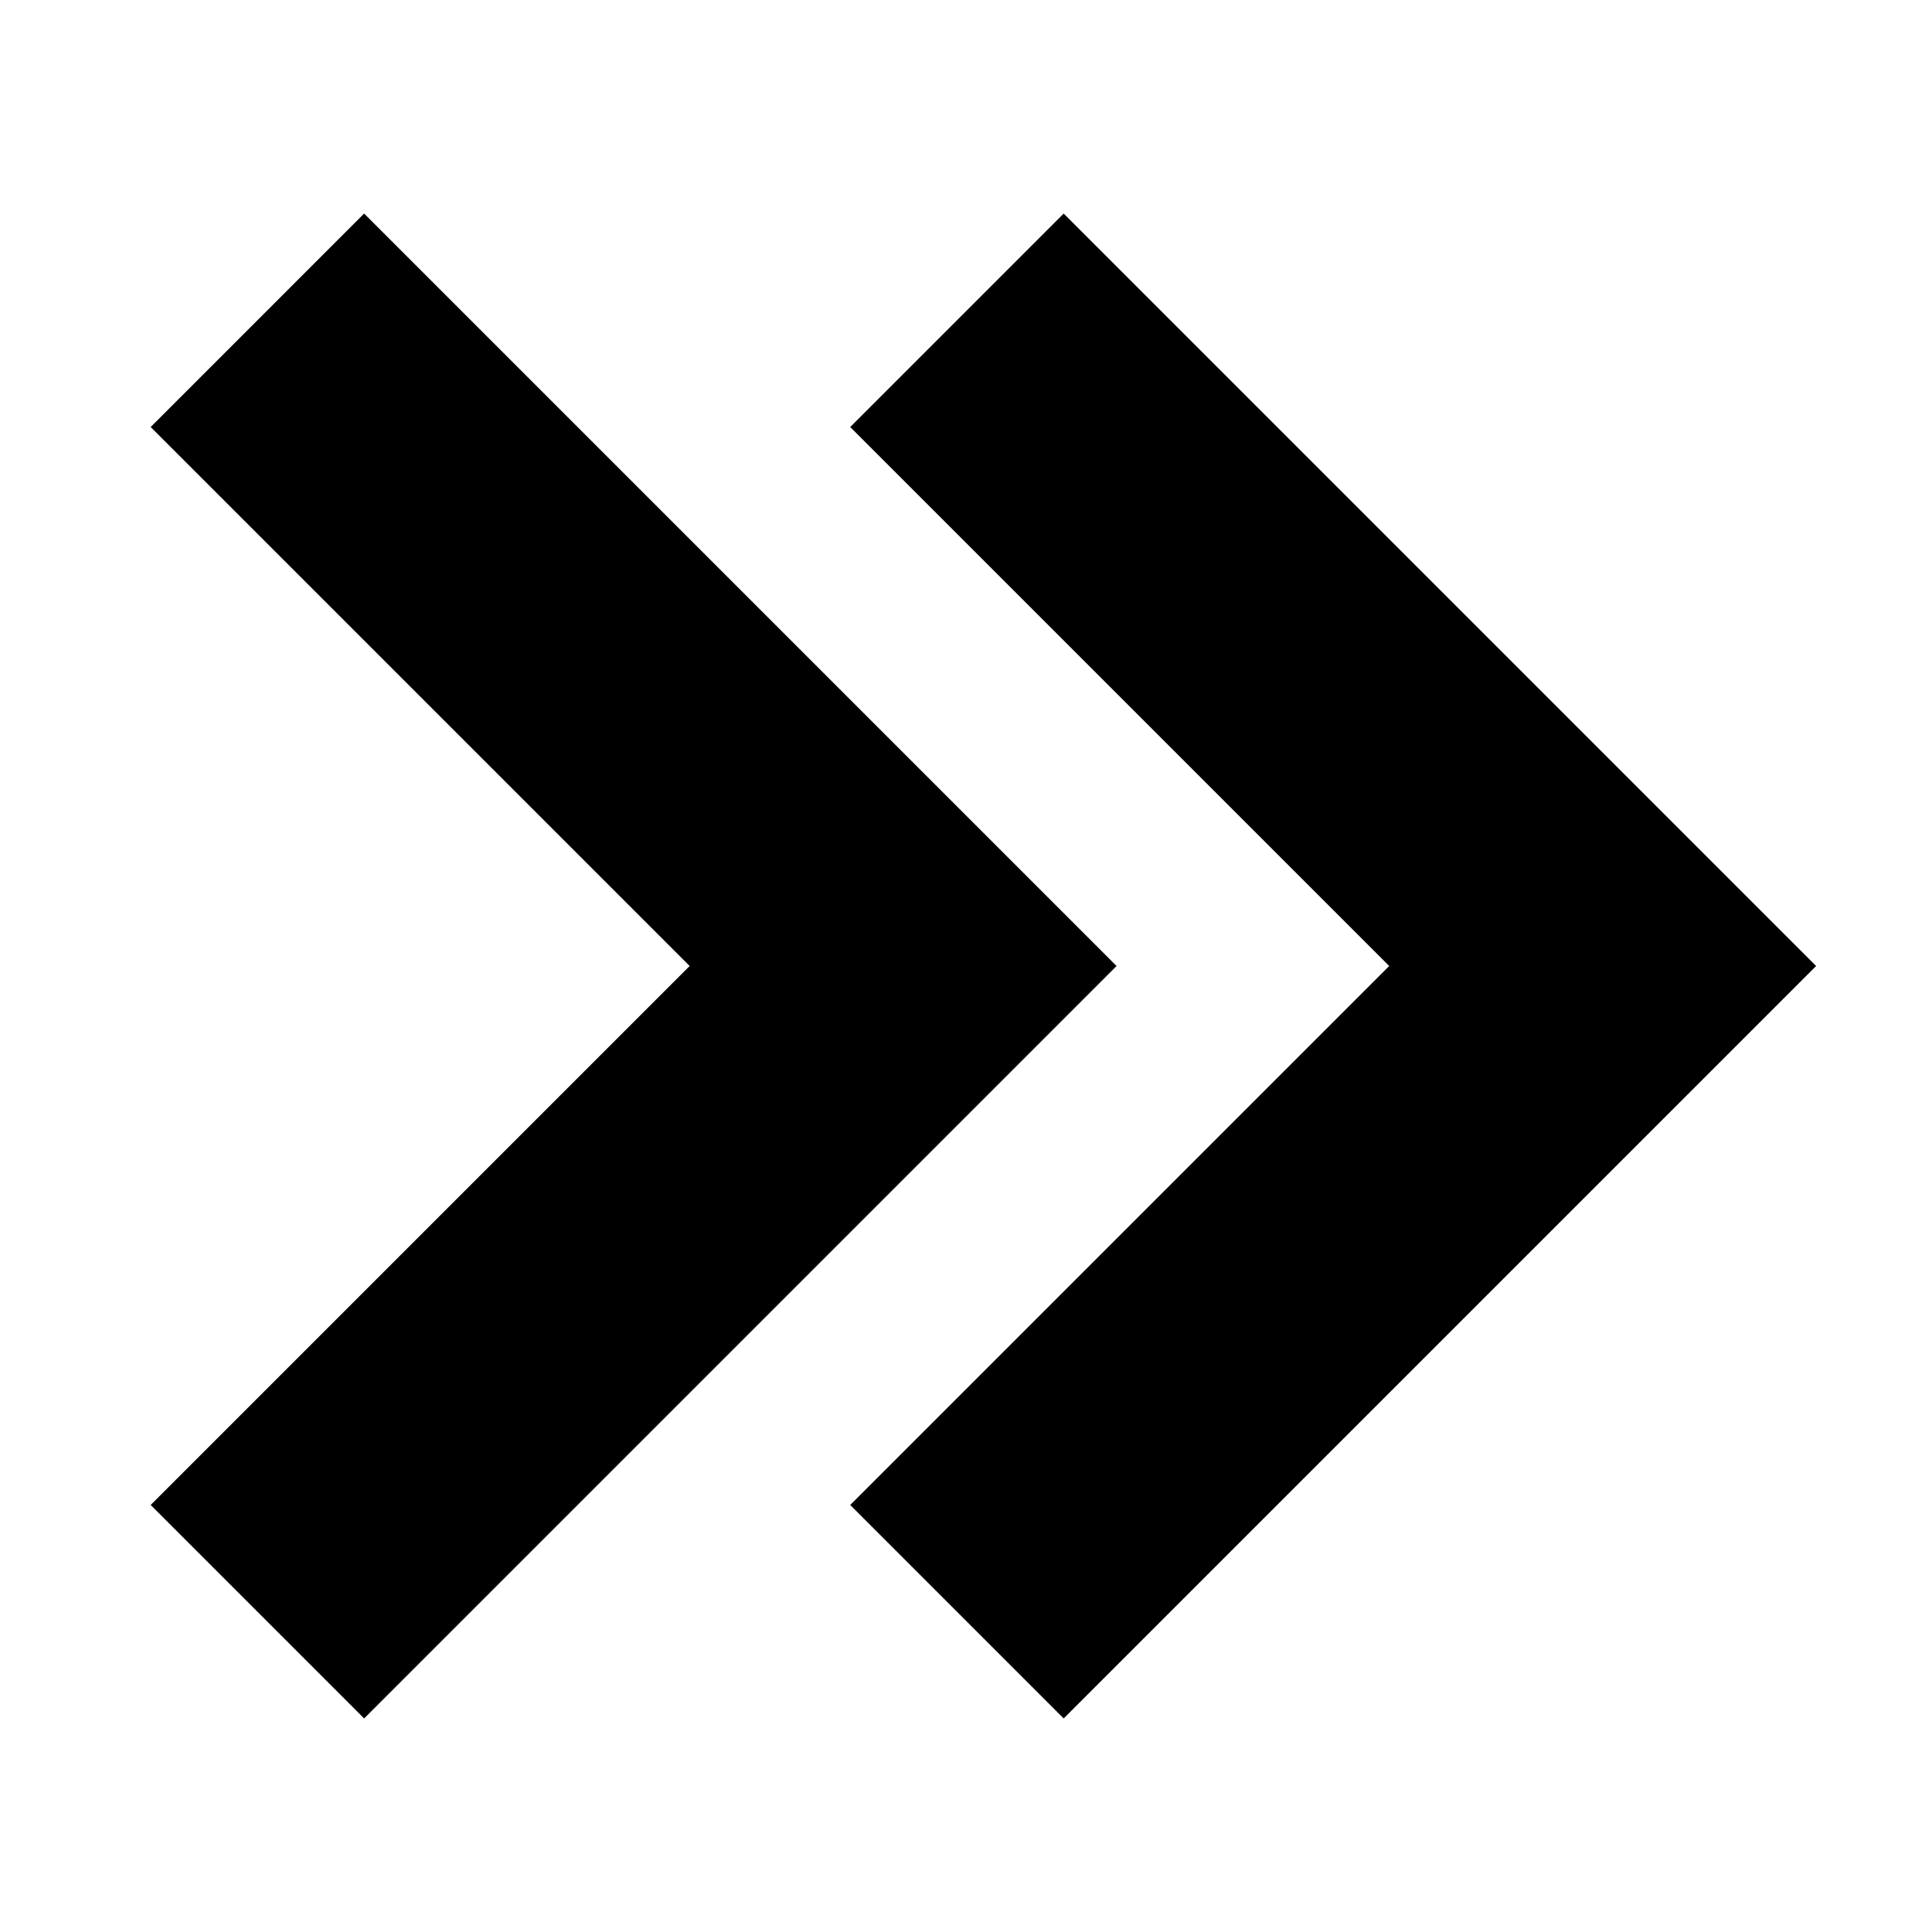
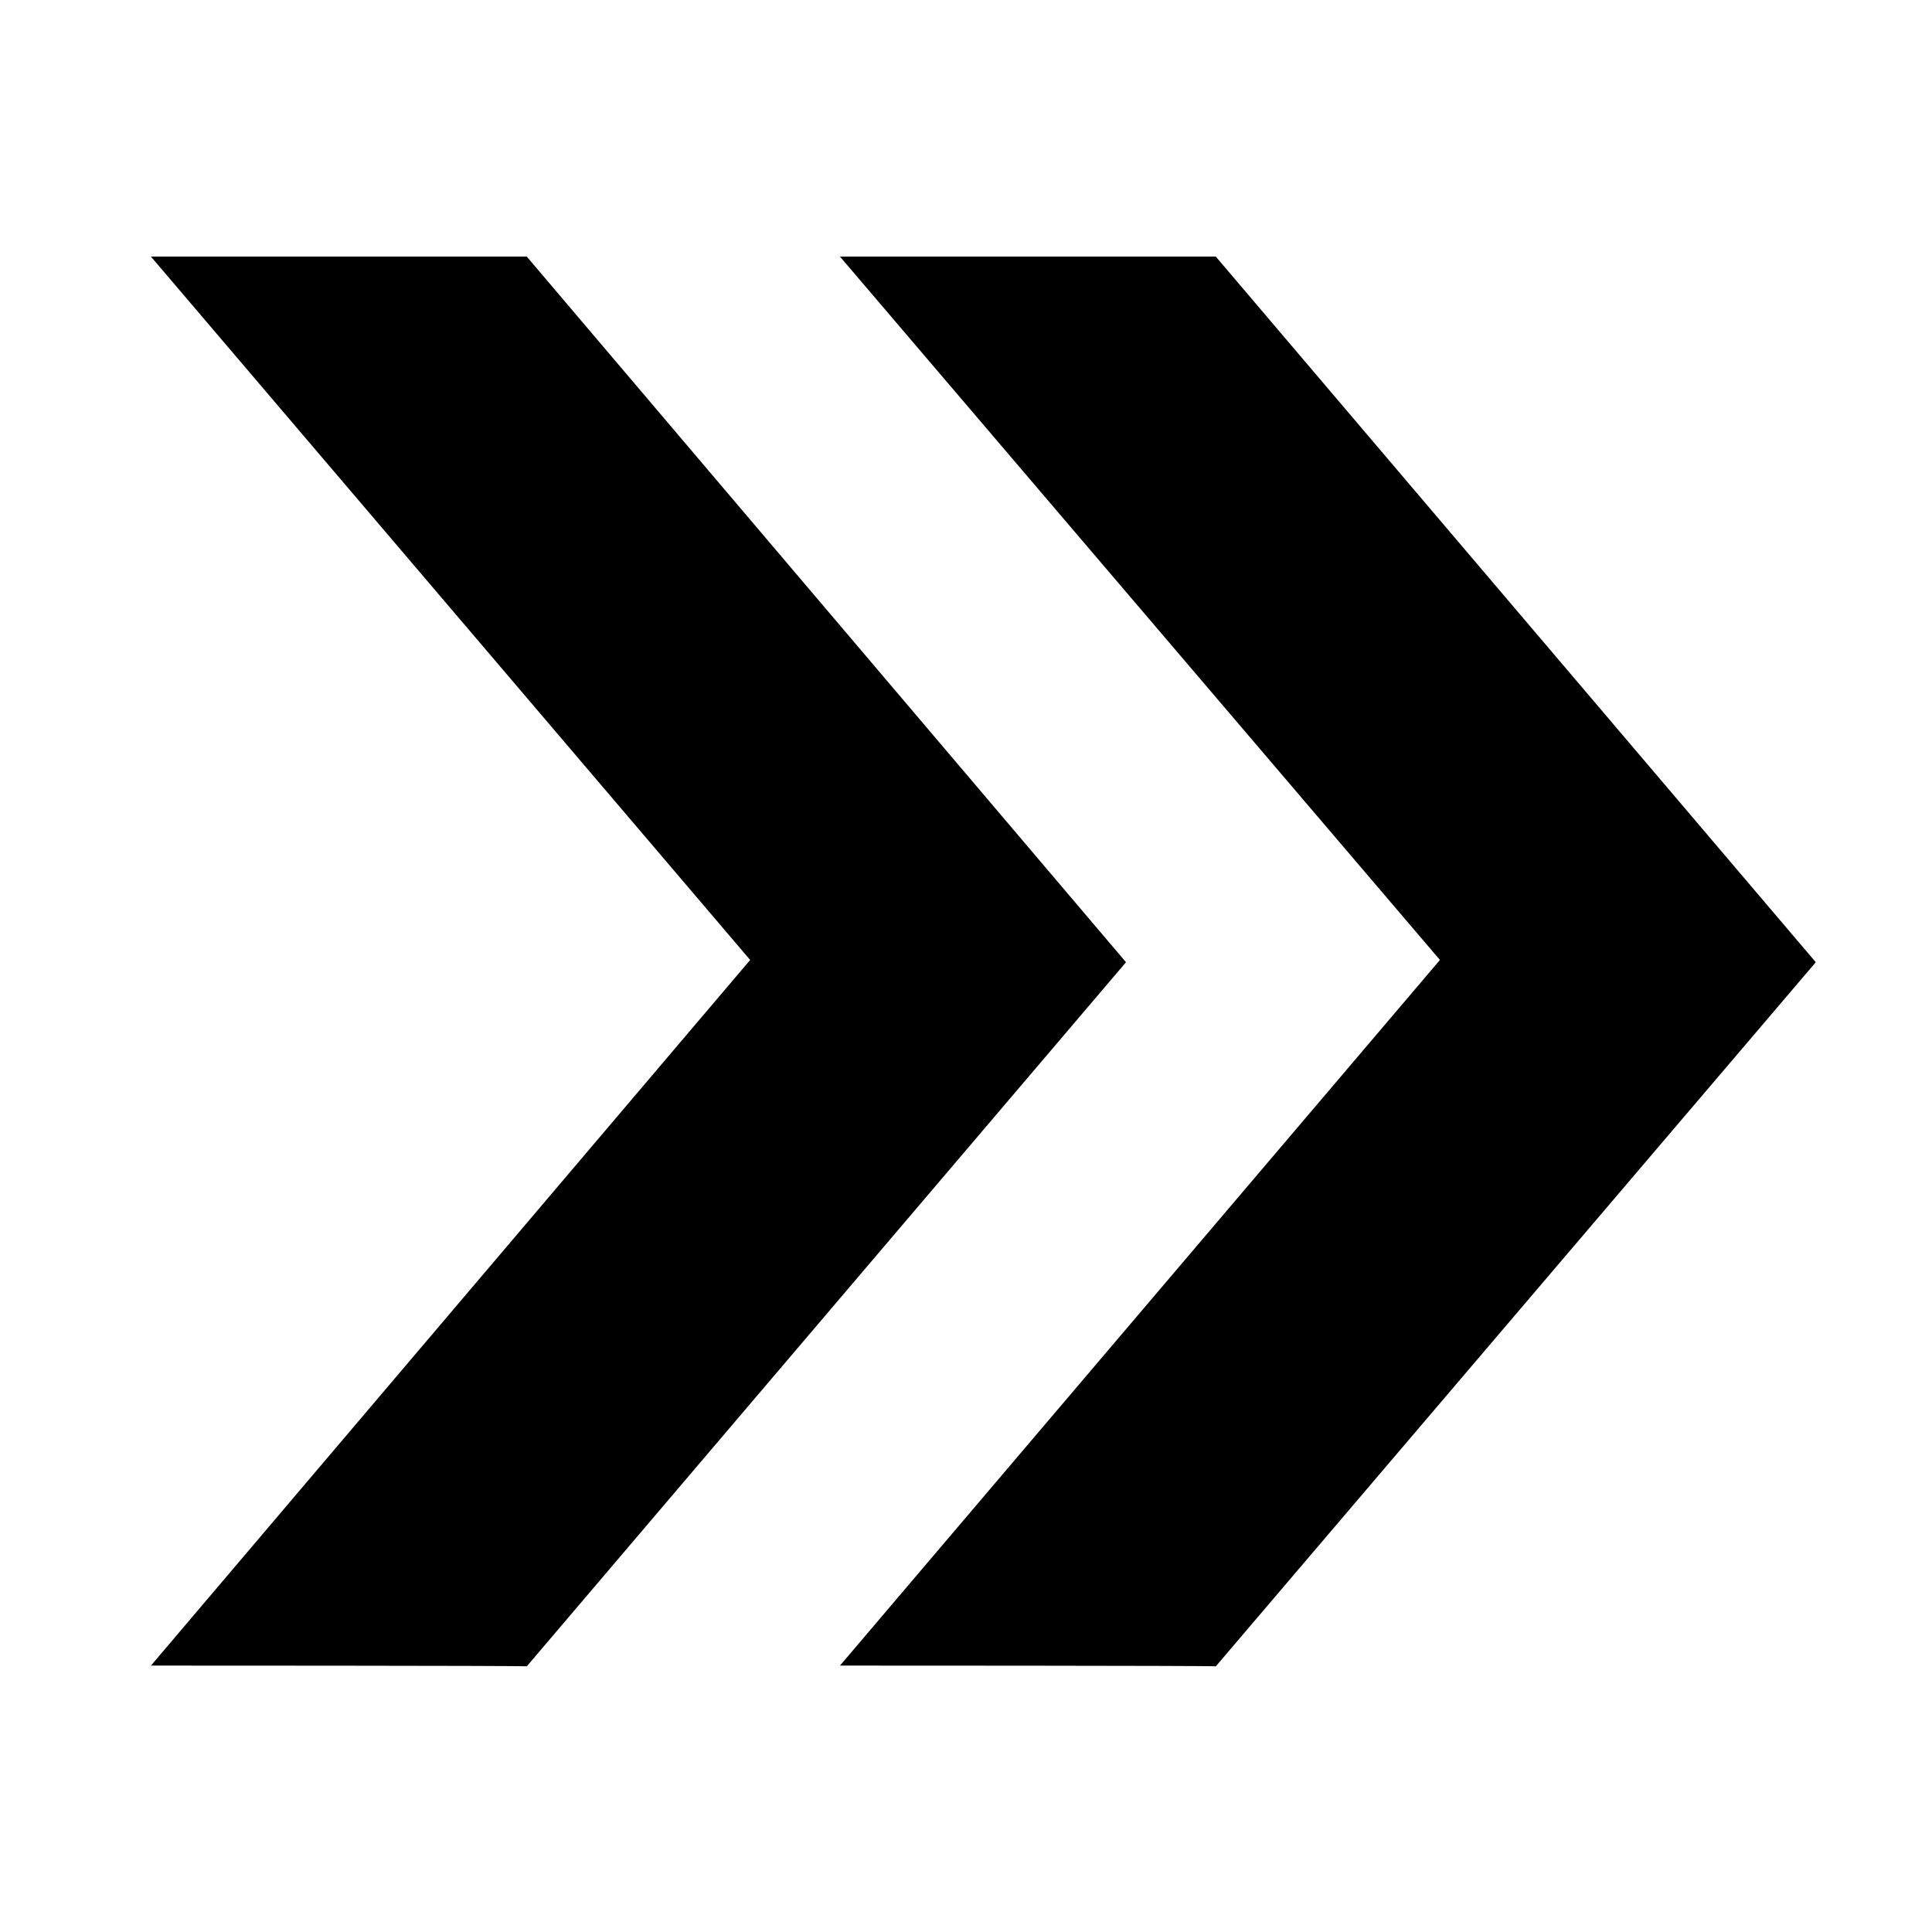
- <svg xmlns="http://www.w3.org/2000/svg" version="1.1" id="Layer_1" x="0px" y="0px" width="256px" height="256px" viewBox="0 0 256 256" enable-background="new 0 0 256 256" xml:space="preserve">
-   <polygon points="112.66,56.583 184.078,128 112.66,199.417 140.944,227.702 240.646,128 140.944,28.298 " />
-   <polygon points="48.249,227.702 147.951,128 48.249,28.298 19.965,56.583 91.382,128 19.965,199.417 " />
+ <svg xmlns="http://www.w3.org/2000/svg" version="1.1" id="Layer_1" x="0px" y="0px" viewBox="0 0 256 256" enable-background="new 0 0 256 256" xml:space="preserve">
+   <path d="M20,220.7l79.4-93.5L20,34h49.8l79.4,93.5l-79.4,93.3C69.8,220.7,20,220.7,20,220.7z M111.3,220.7l79.5-93.5L111.3,34h49.8  l79.5,93.5l-79.5,93.3C161.1,220.7,111.3,220.7,111.3,220.7z" />
</svg>
